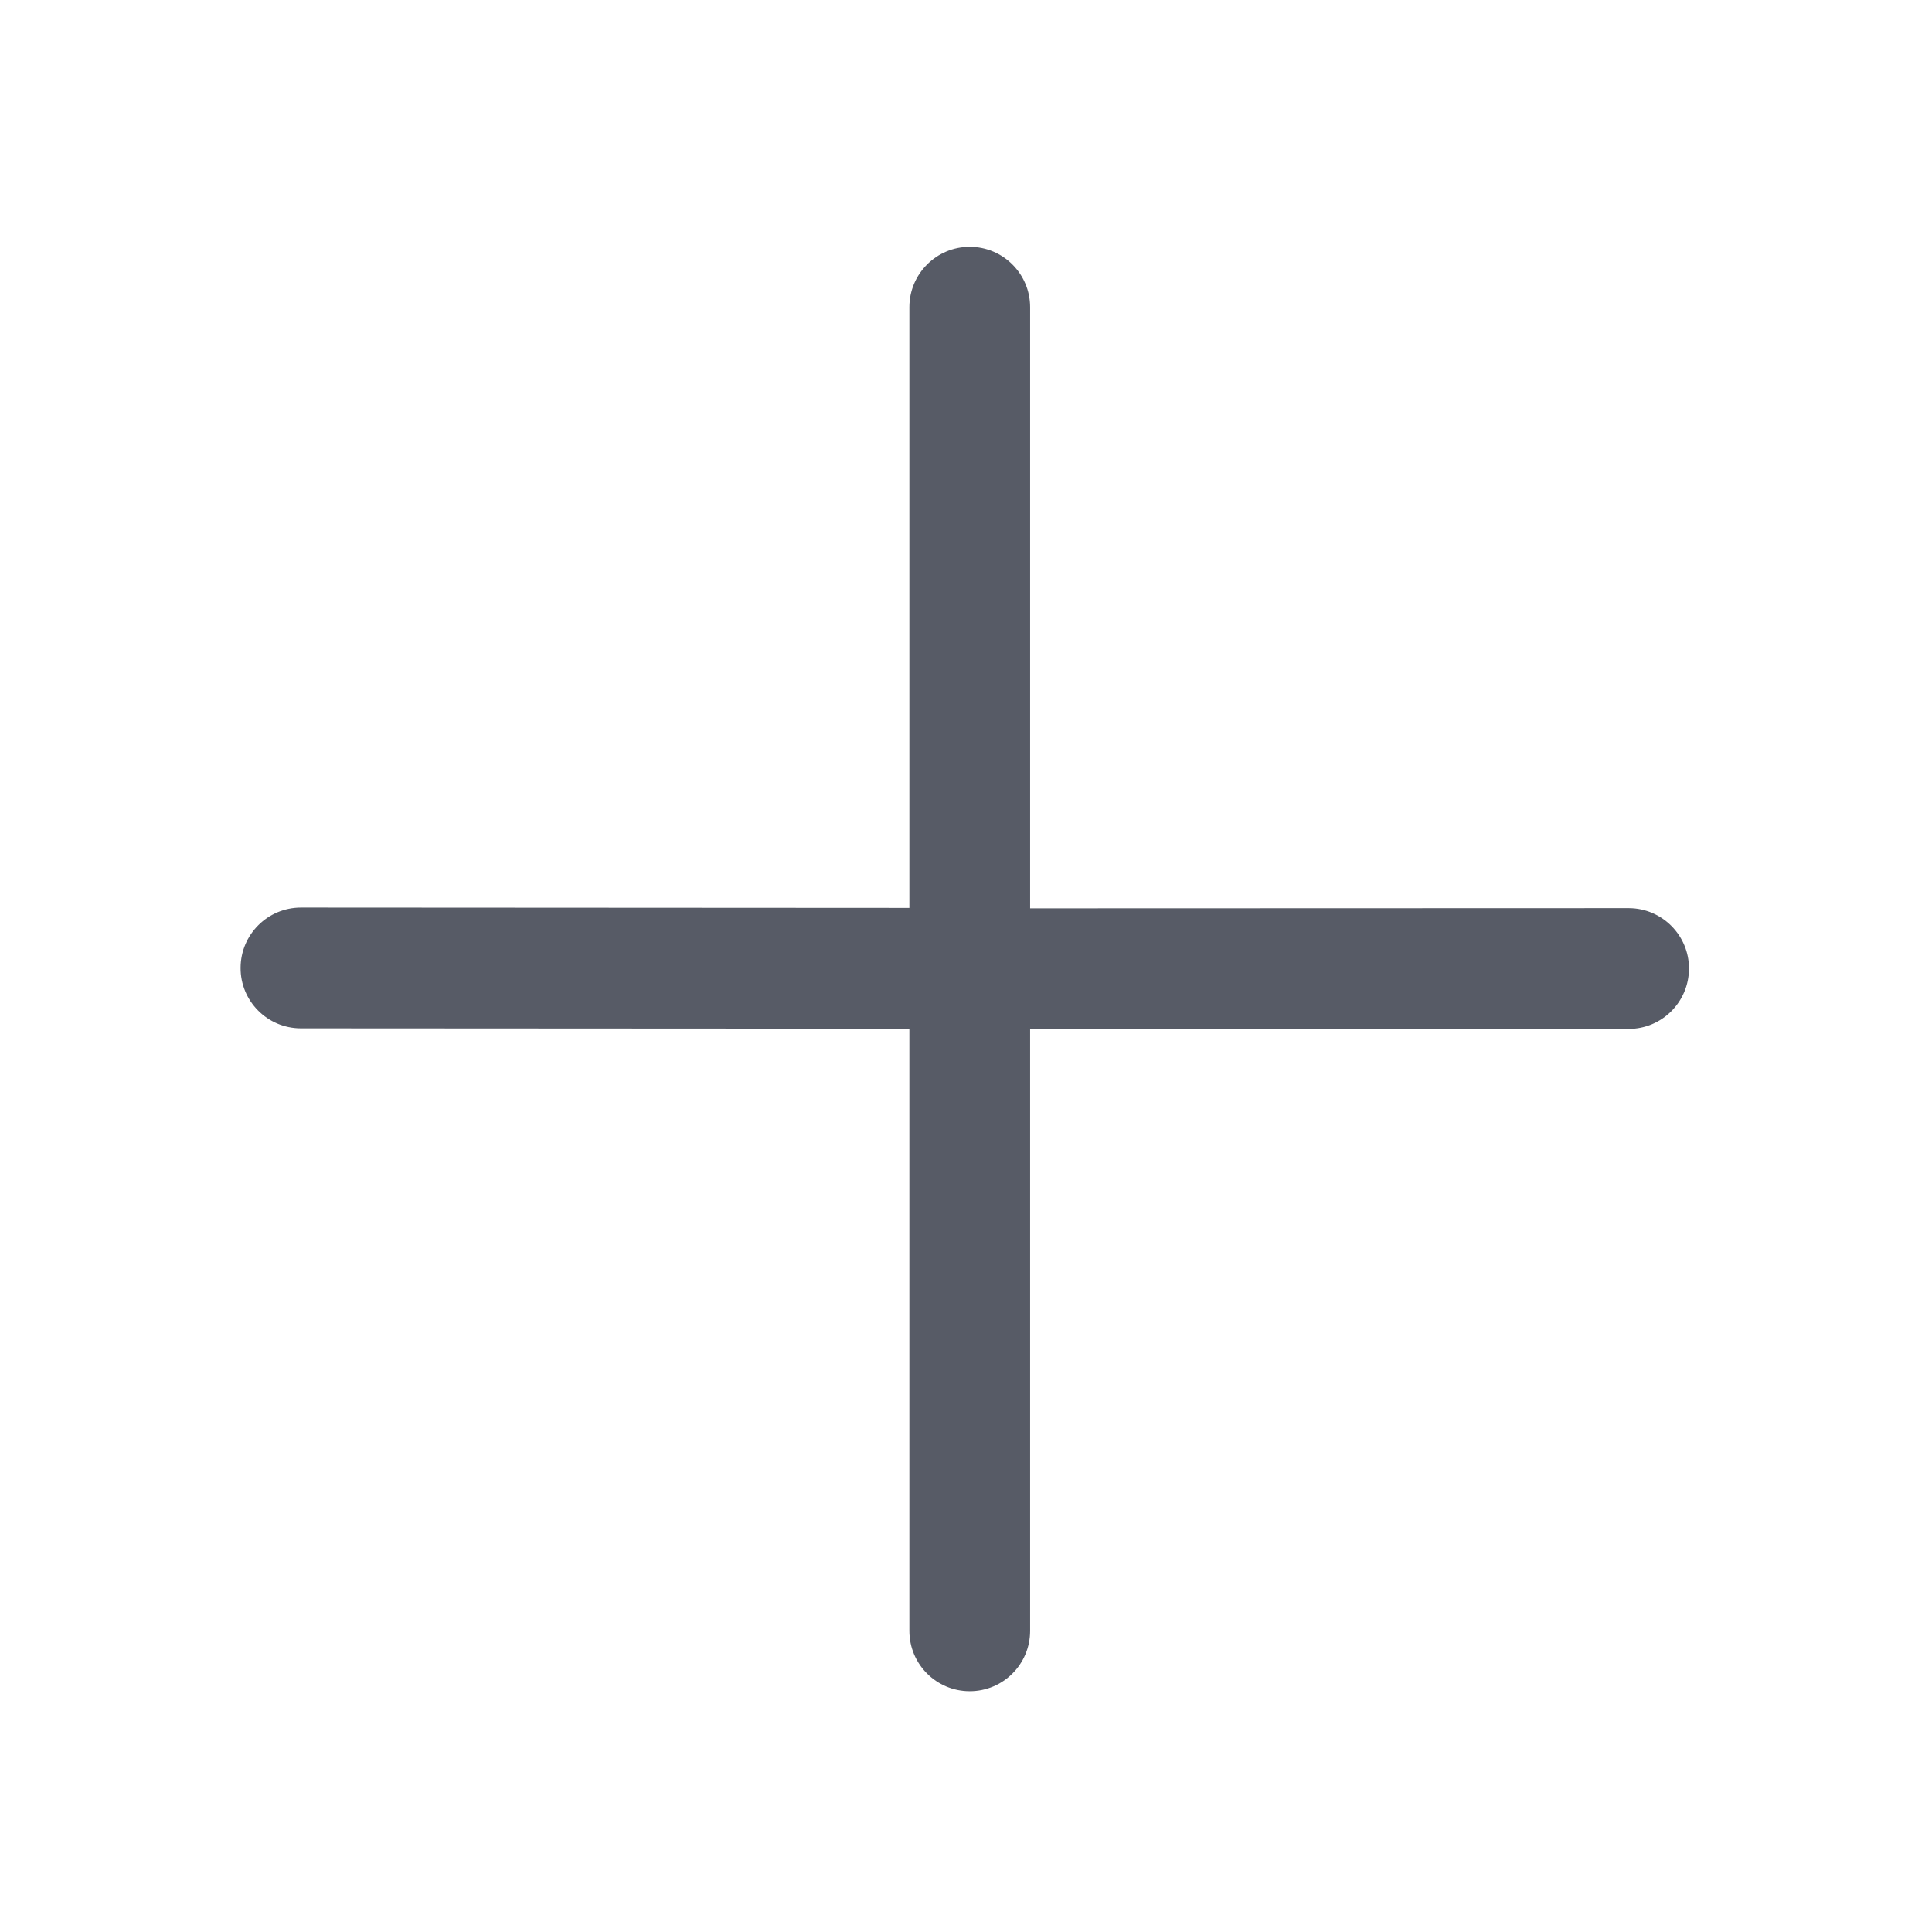
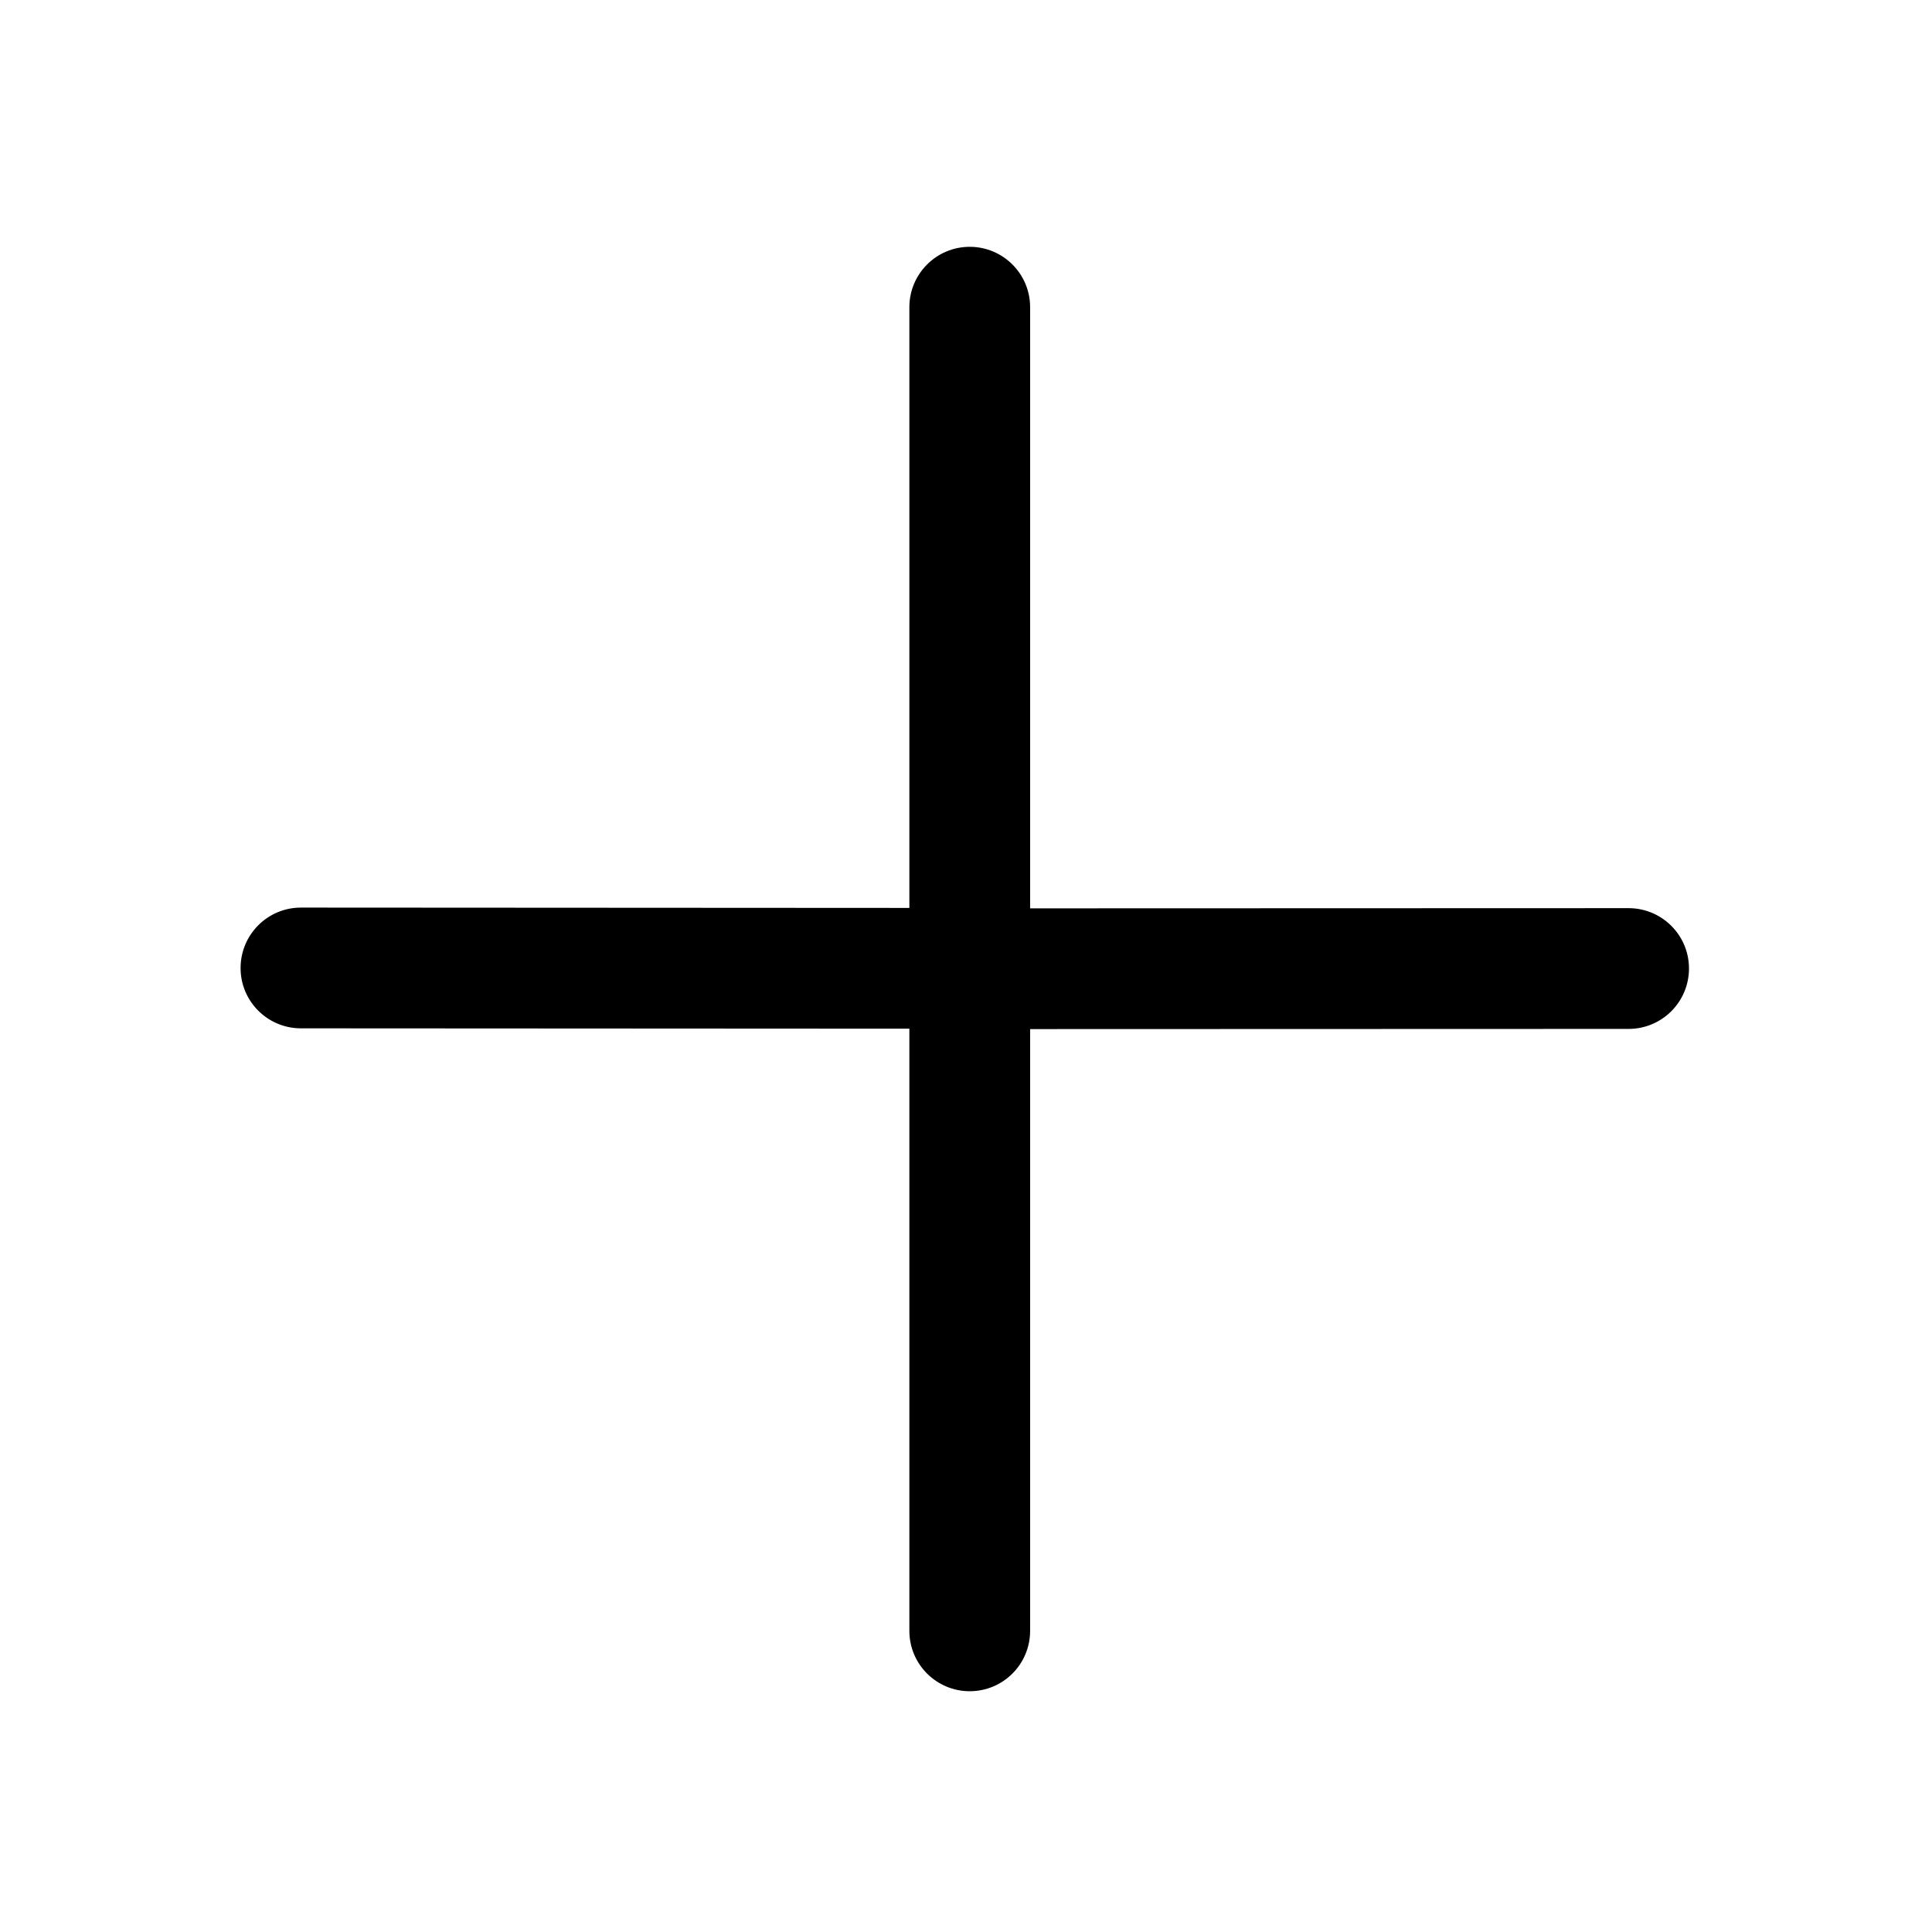
<svg xmlns="http://www.w3.org/2000/svg" t="1691574908629" class="icon" viewBox="0 0 1024 1024" version="1.1" p-id="4006" width="200" height="200">
-   <path d="M863.328 481.341l-317.344 0.1L545.984 162.817c0-17.665-14.336-32.001-32.001-32.001s-31.999 14.336-31.999 32.001l0 318.4-322.369-0.177c-0.033 0-0.064 0-0.096 0-17.632 0-31.935 14.24-32.001 31.905-0.096 17.665 14.209 32.032 31.872 32.095l322.592 0.177 0 319.167c0 17.696 14.336 32.001 31.999 32.001s32.001-14.303 32.001-32.001L545.983 545.441l317.088-0.1c0.064 0 0.096 0 0.127 0 17.632 0 31.935-14.24 32.001-31.905S880.96 481.405 863.328 481.341z" fill="#575B66" p-id="4007" />
+   <path d="M863.328 481.341l-317.344 0.1L545.984 162.817c0-17.665-14.336-32.001-32.001-32.001s-31.999 14.336-31.999 32.001l0 318.4-322.369-0.177c-0.033 0-0.064 0-0.096 0-17.632 0-31.935 14.24-32.001 31.905-0.096 17.665 14.209 32.032 31.872 32.095l322.592 0.177 0 319.167c0 17.696 14.336 32.001 31.999 32.001s32.001-14.303 32.001-32.001L545.983 545.441l317.088-0.1c0.064 0 0.096 0 0.127 0 17.632 0 31.935-14.24 32.001-31.905S880.96 481.405 863.328 481.341z" p-id="4007" />
</svg>
